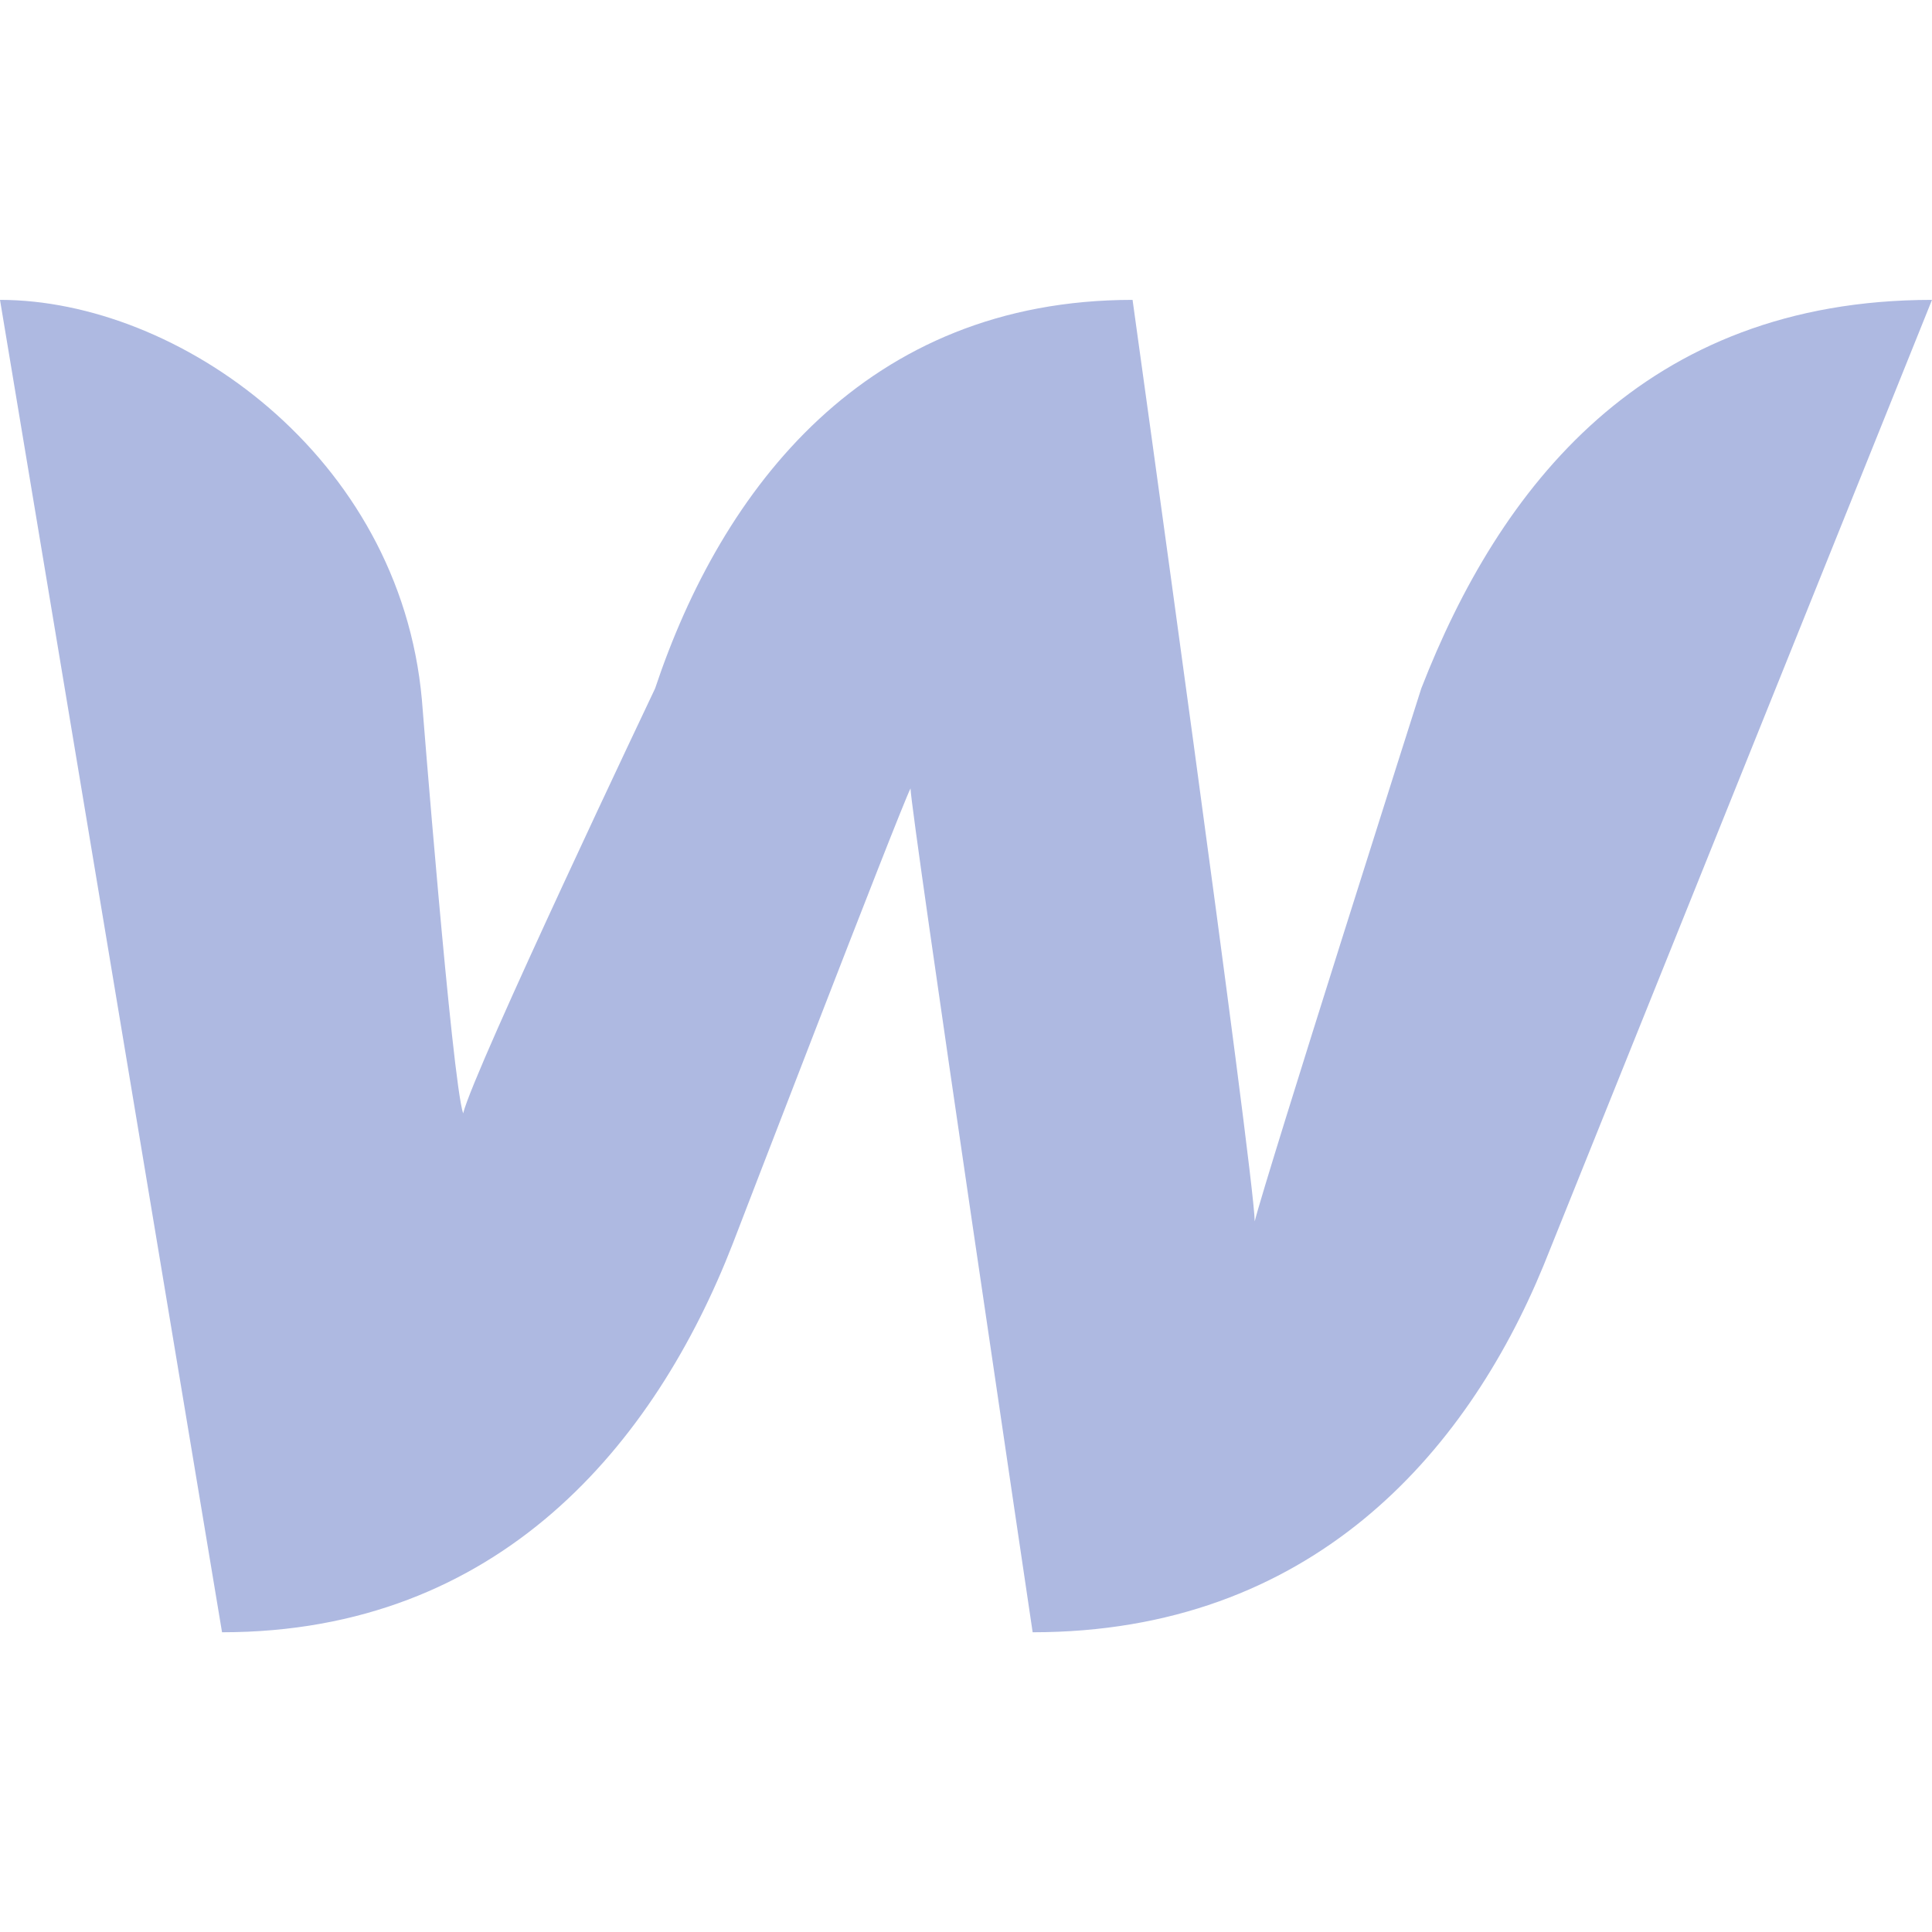
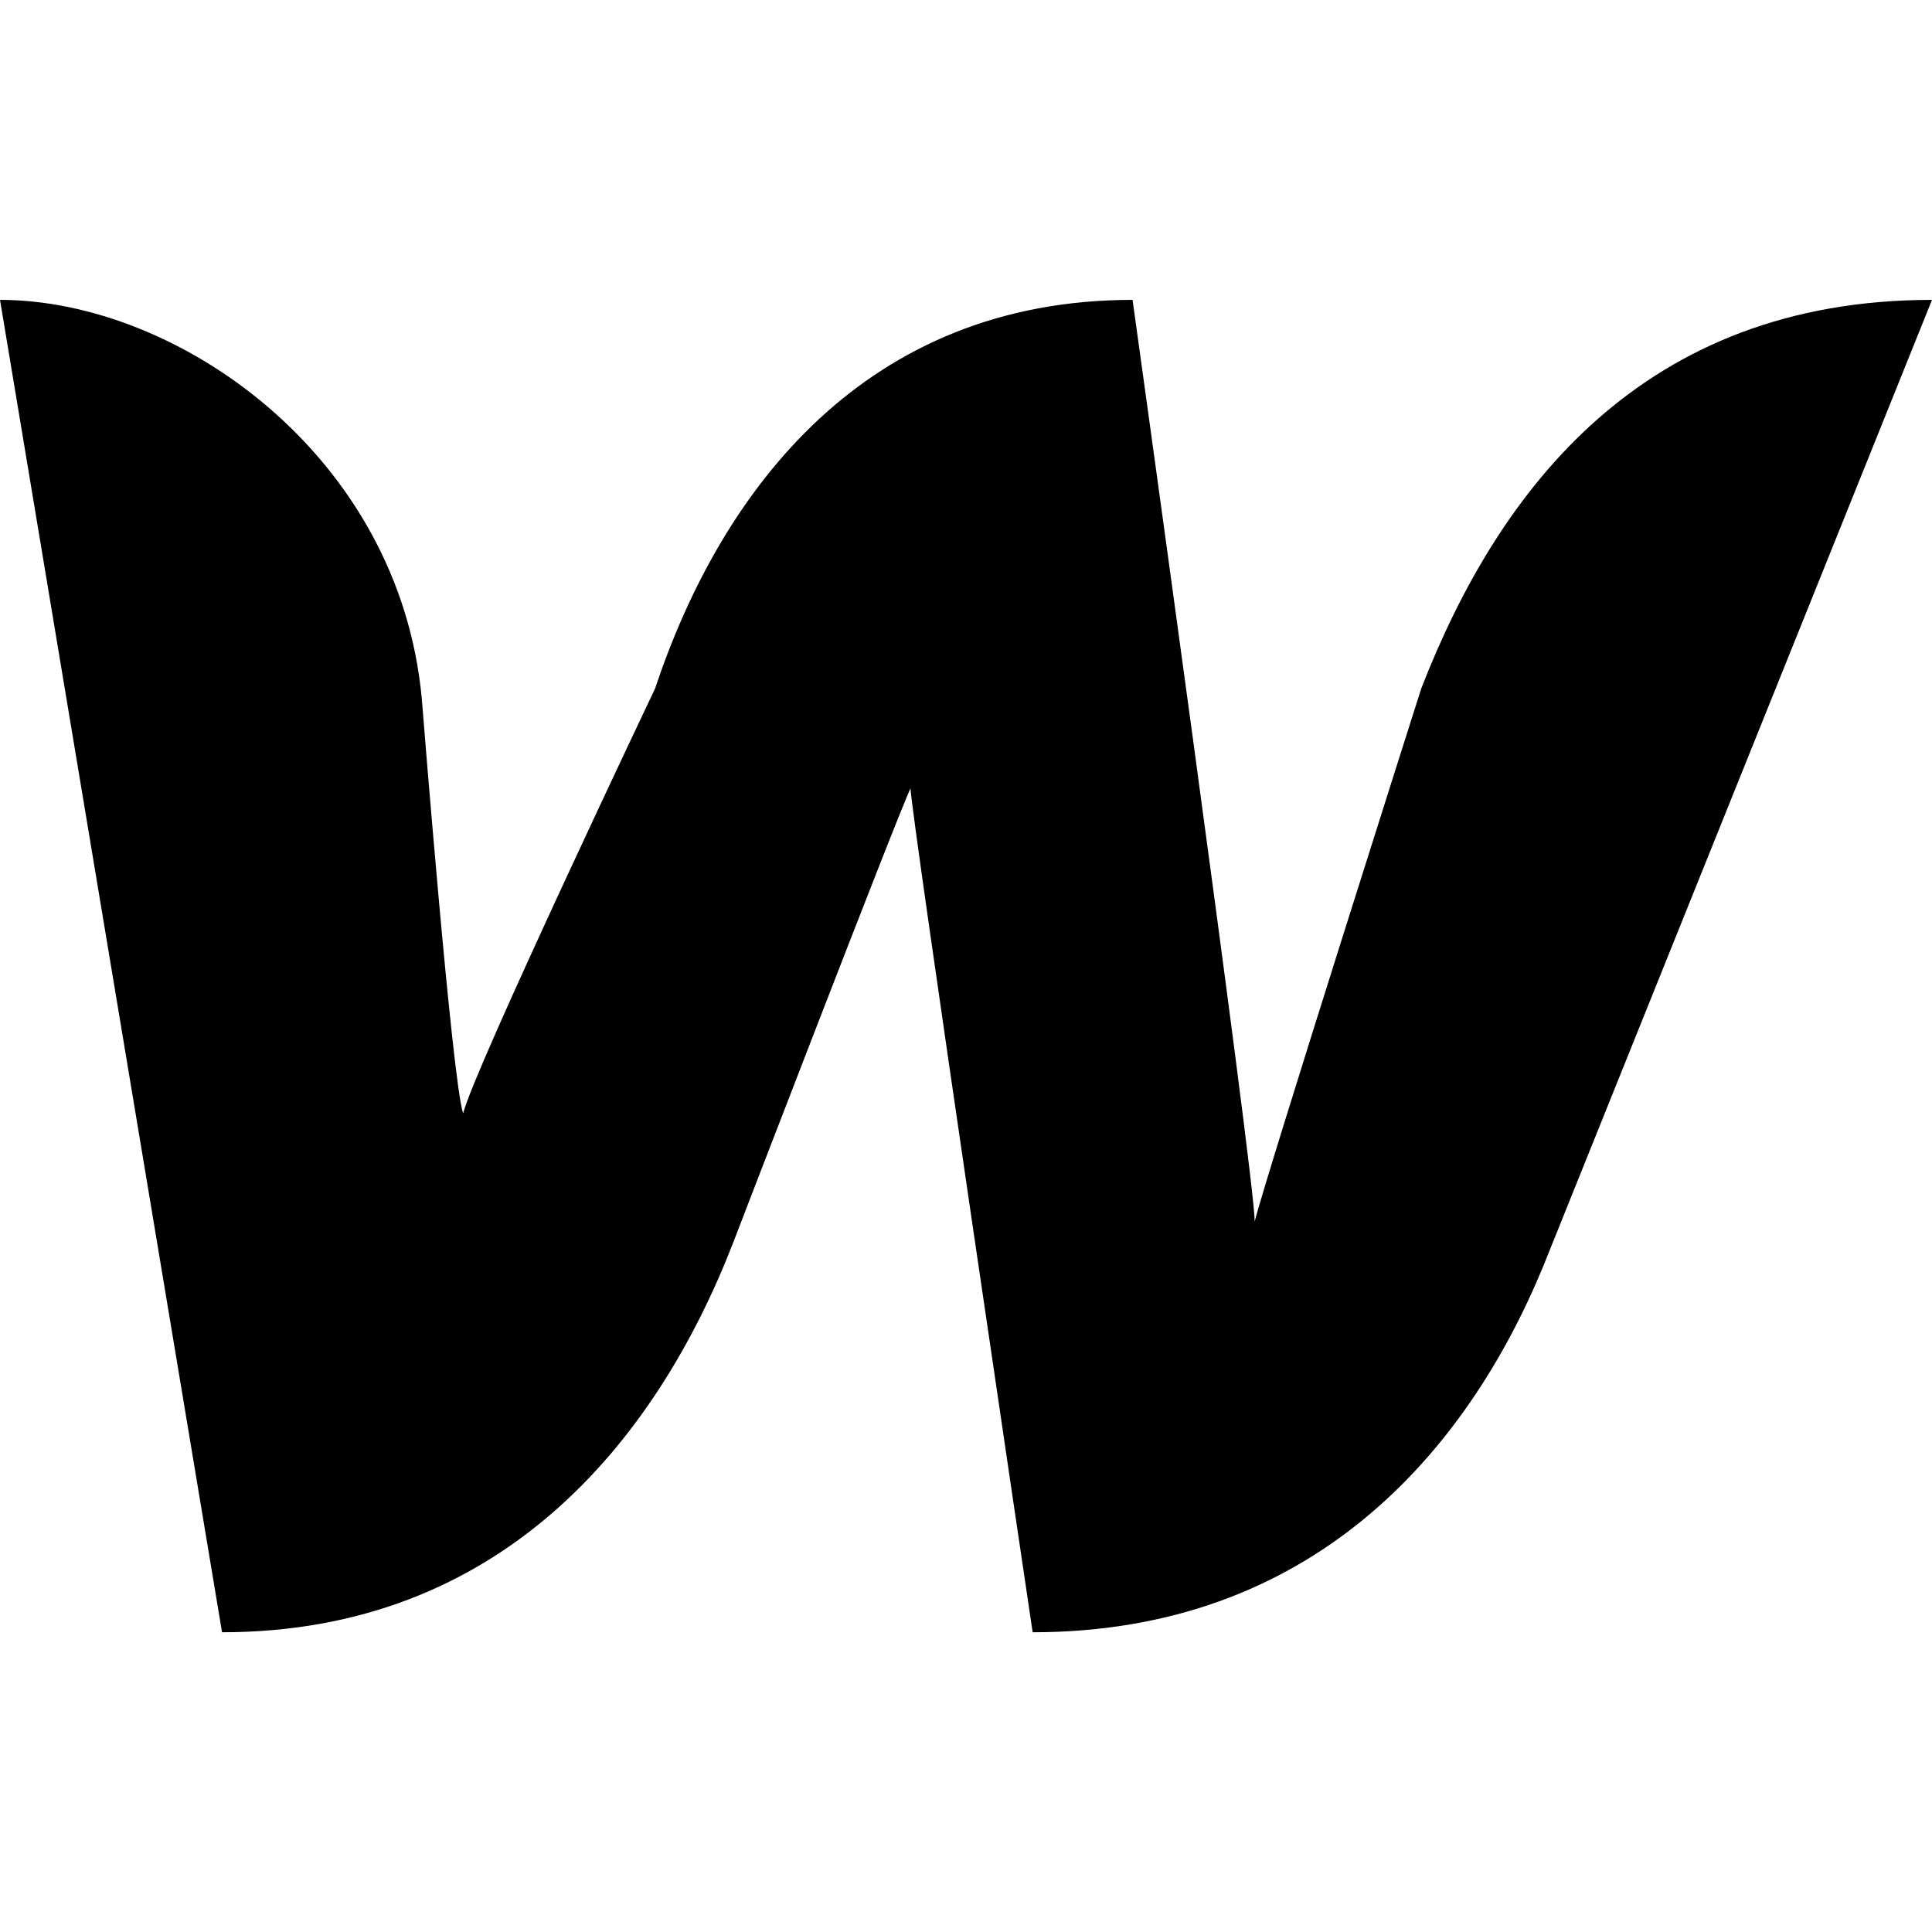
<svg xmlns="http://www.w3.org/2000/svg" width="14" height="14" viewBox="0 0 14 14" fill="none">
-   <path d="M10.299 4.989C10.299 4.989 9.172 8.529 9.092 8.851C9.092 8.529 8.207 2.173 8.207 2.173C6.276 2.173 5.23 3.54 4.747 4.989C4.747 4.989 3.436 7.746 3.356 8.068C3.275 7.827 3.057 5.069 3.057 5.069C2.897 3.299 1.287 2.173 0 2.173L1.609 11.828C3.621 11.828 4.747 10.46 5.31 9.012C5.31 9.012 6.517 5.874 6.598 5.713C6.598 5.874 7.483 11.828 7.483 11.828C9.494 11.828 10.621 10.54 11.184 9.173L14 2.173C11.908 2.173 10.862 3.54 10.299 4.989Z" fill="#AEB9E1" />
+   <path d="M10.299 4.989C10.299 4.989 9.172 8.529 9.092 8.851C9.092 8.529 8.207 2.173 8.207 2.173C6.276 2.173 5.23 3.54 4.747 4.989C4.747 4.989 3.436 7.746 3.356 8.068C3.275 7.827 3.057 5.069 3.057 5.069C2.897 3.299 1.287 2.173 0 2.173L1.609 11.828C3.621 11.828 4.747 10.46 5.31 9.012C5.31 9.012 6.517 5.874 6.598 5.713C6.598 5.874 7.483 11.828 7.483 11.828C9.494 11.828 10.621 10.54 11.184 9.173L14 2.173C11.908 2.173 10.862 3.54 10.299 4.989Z" fill="currentColor" />
</svg>
